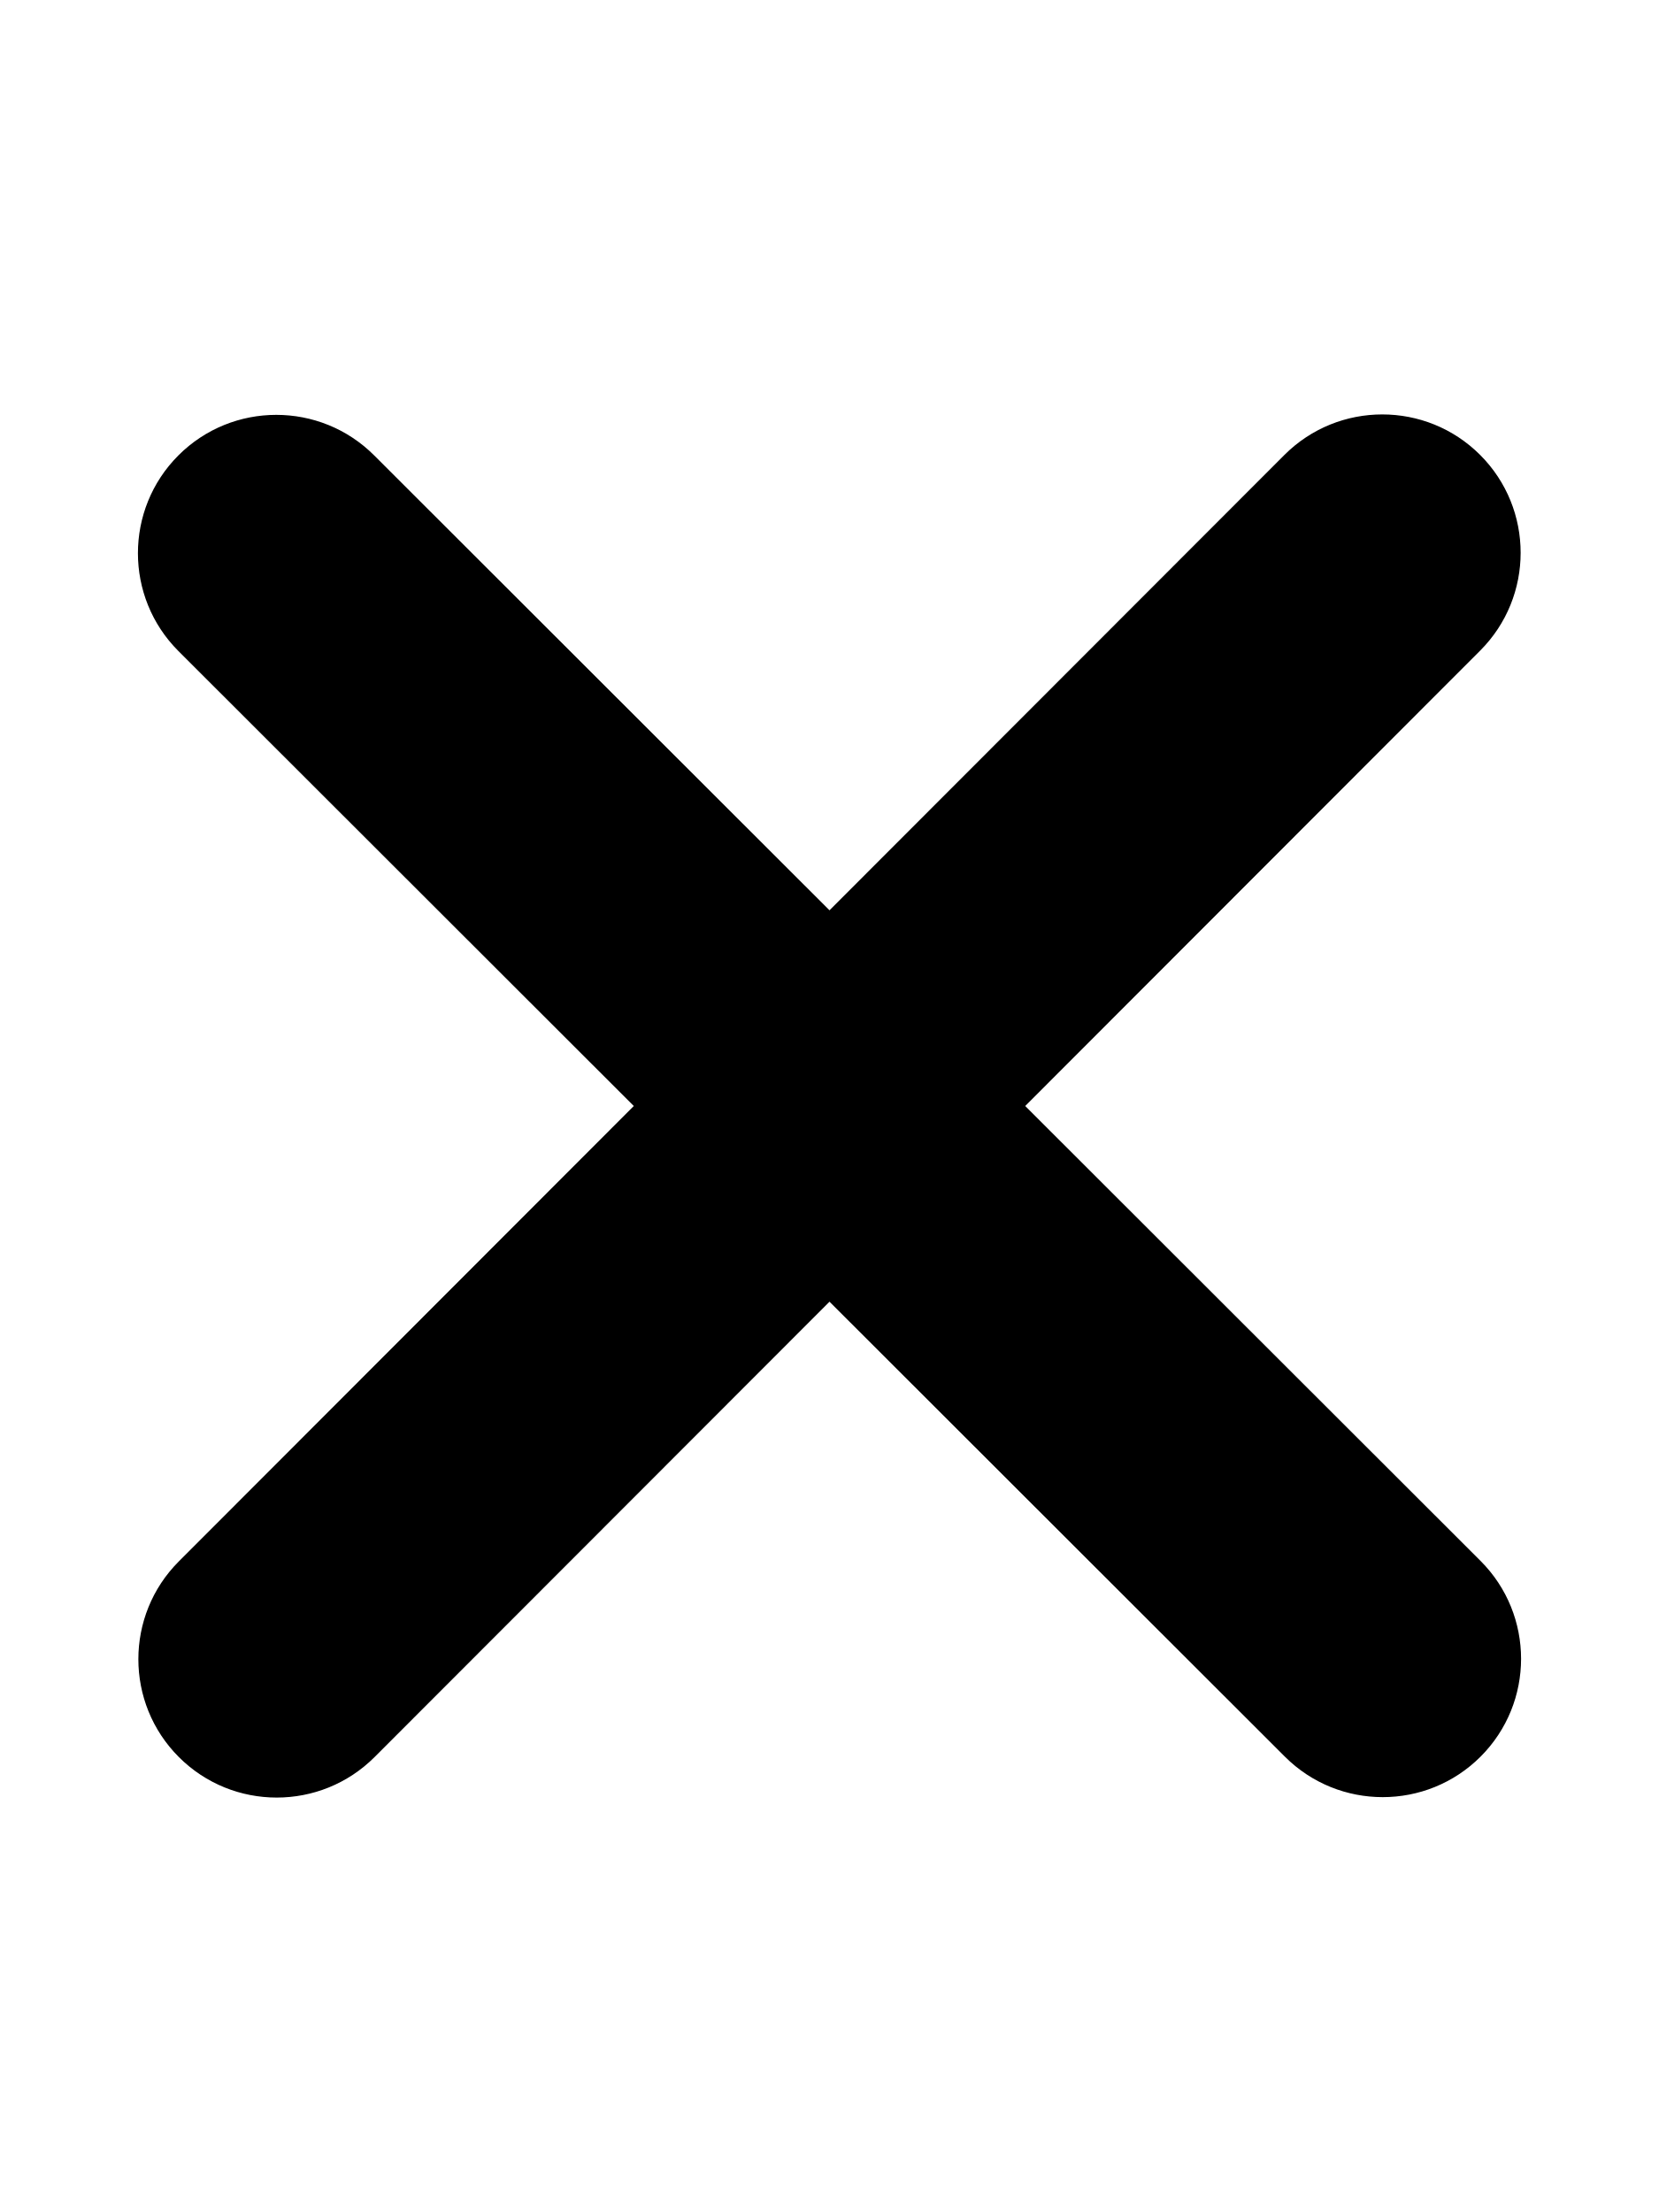
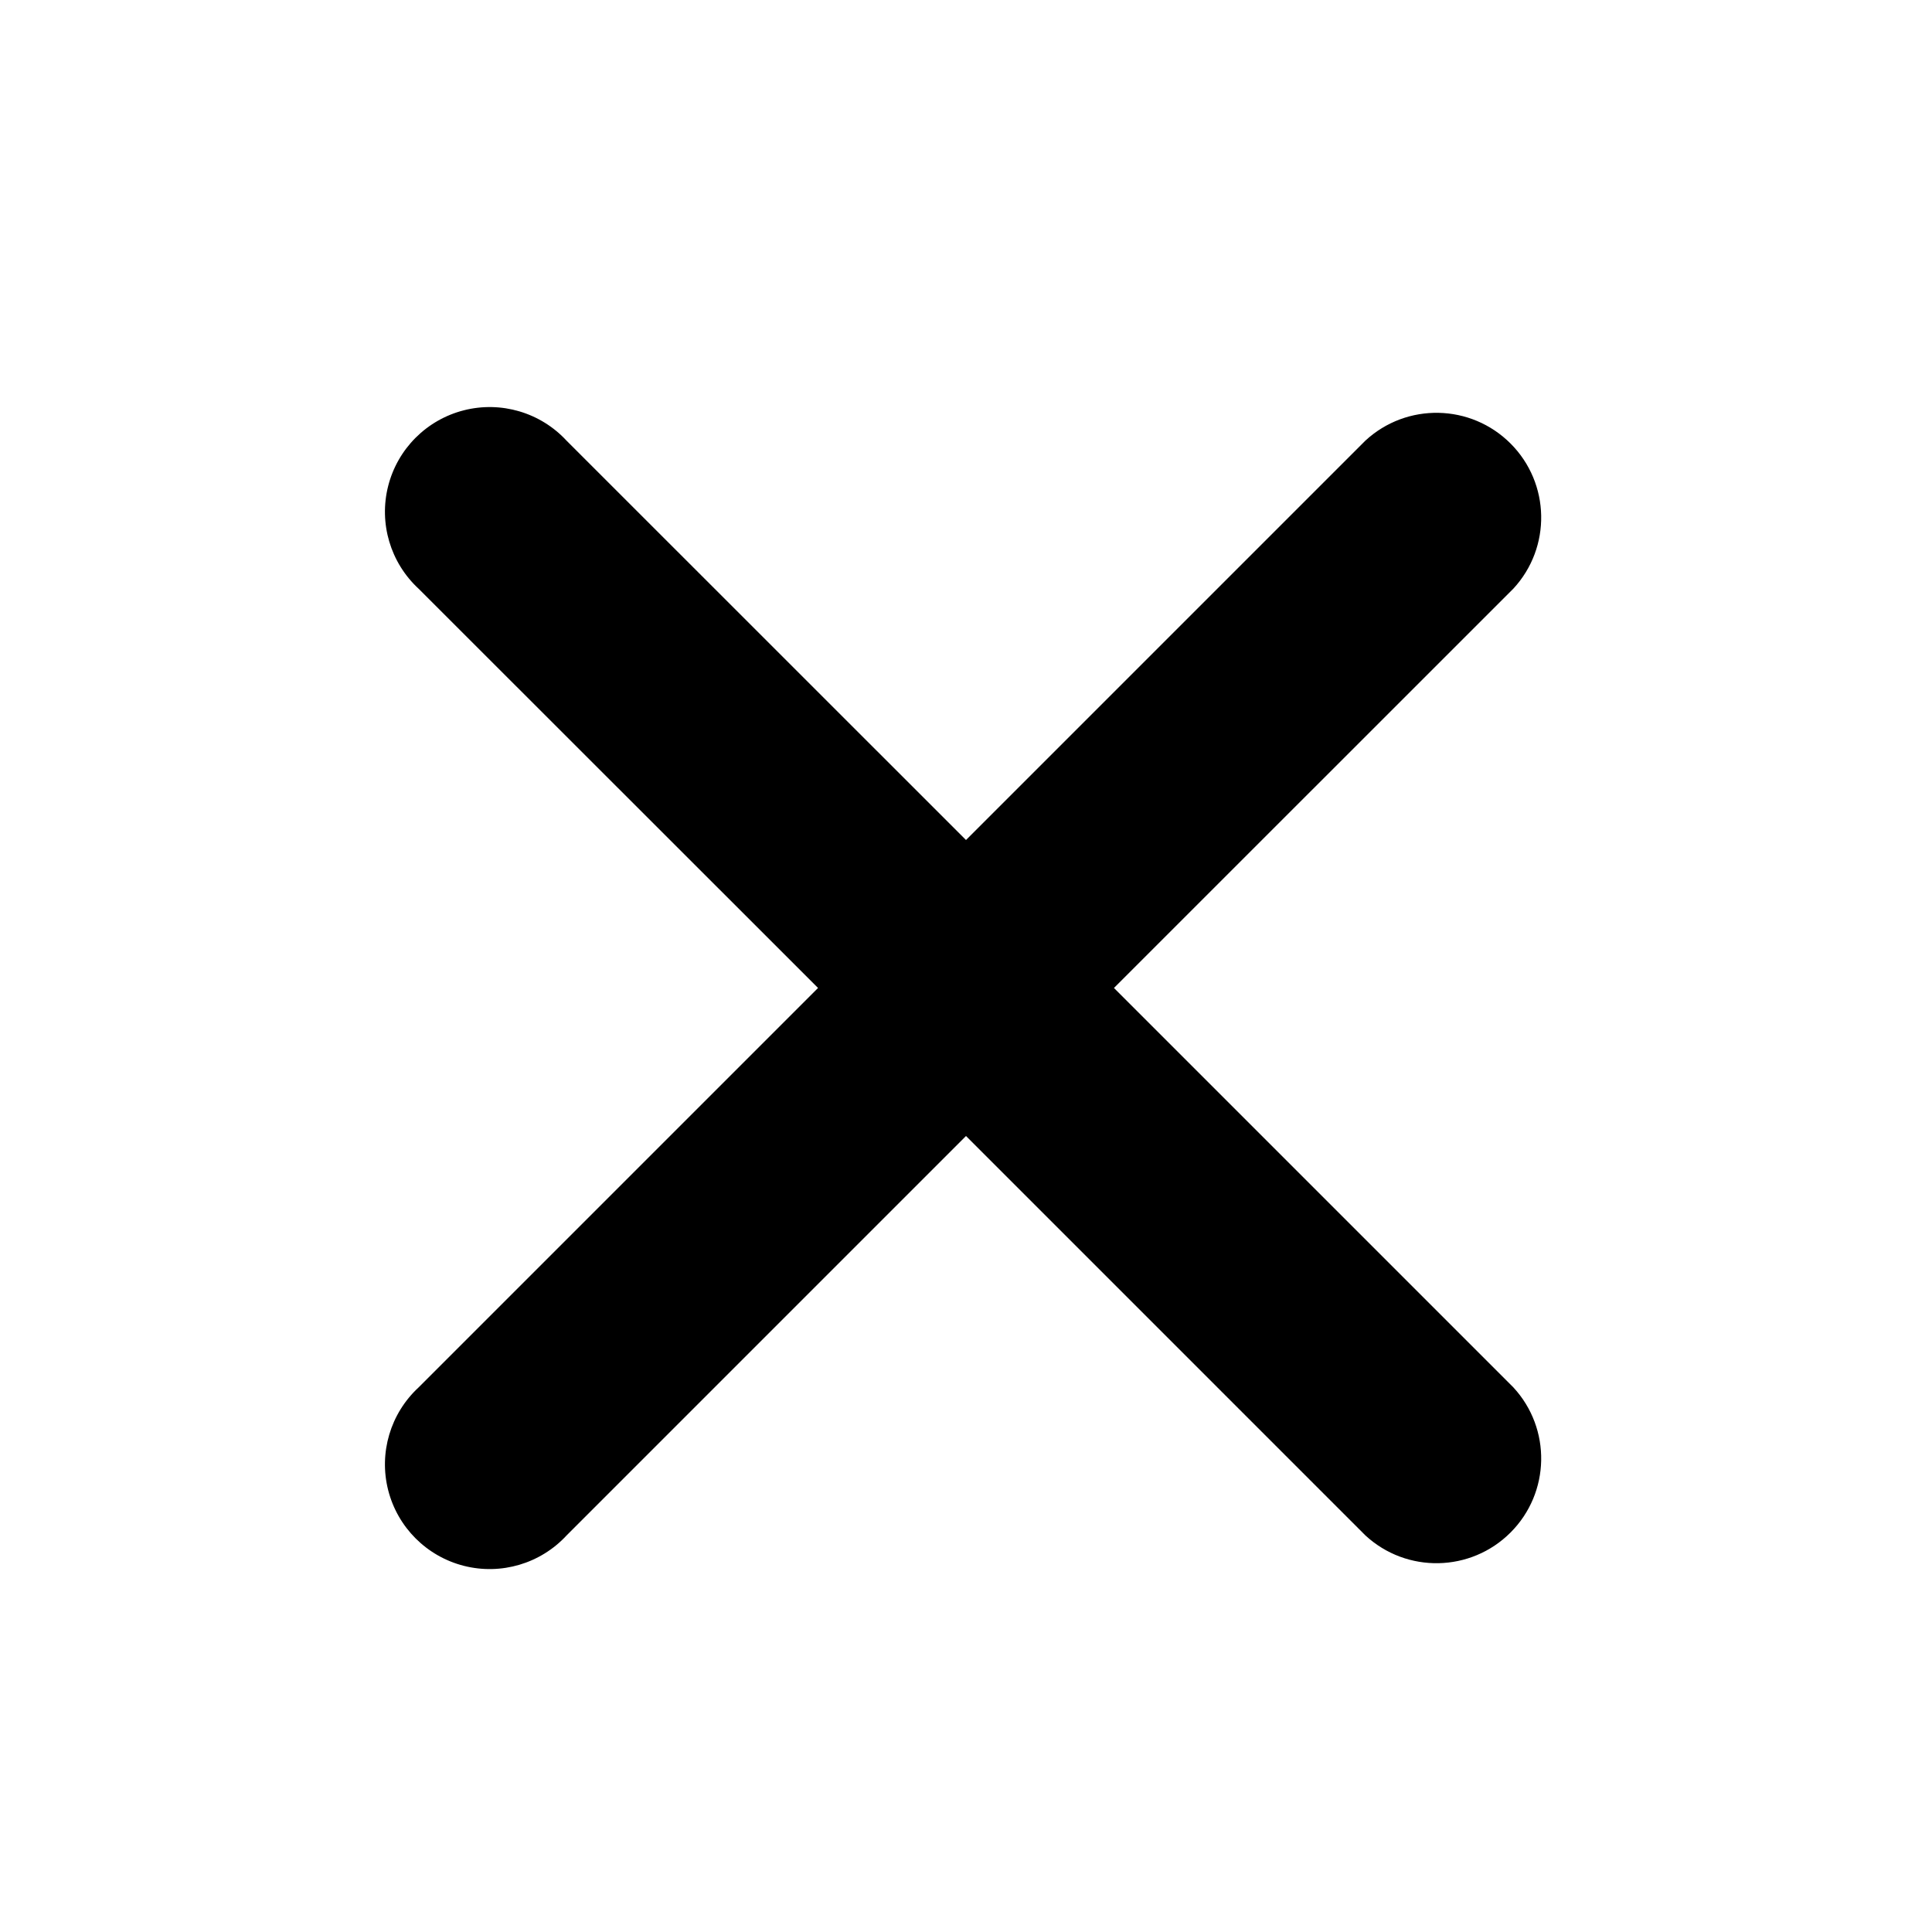
- <svg xmlns="http://www.w3.org/2000/svg" height="16" width="12" viewBox="0 0 384 512">
-   <path d="M342.6 150.6c12.5-12.5 12.5-32.8 0-45.3s-32.8-12.5-45.3 0L192 210.7 86.6 105.4c-12.5-12.5-32.8-12.5-45.3 0s-12.5 32.8 0 45.3L146.7 256 41.4 361.4c-12.5 12.5-12.5 32.8 0 45.3s32.8 12.5 45.3 0L192 301.3 297.4 406.6c12.5 12.5 32.8 12.5 45.3 0s12.5-32.8 0-45.3L237.3 256 342.6 150.6z" />
+ <svg xmlns="http://www.w3.org/2000/svg" fill="#000000" width="800px" height="800px" viewBox="-3.5 0 19 19" class="cf-icon-svg">
+   <path d="M11.383 13.644A1.03 1.03 0 0 1 9.928 15.1L6 11.172 2.072 15.1a1.03 1.03 0 1 1-1.455-1.456l3.928-3.928L.617 5.79a1.03 1.03 0 1 1 1.455-1.456L6 8.261l3.928-3.928a1.03 1.03 0 0 1 1.455 1.456L7.455 9.716z" />
</svg>
